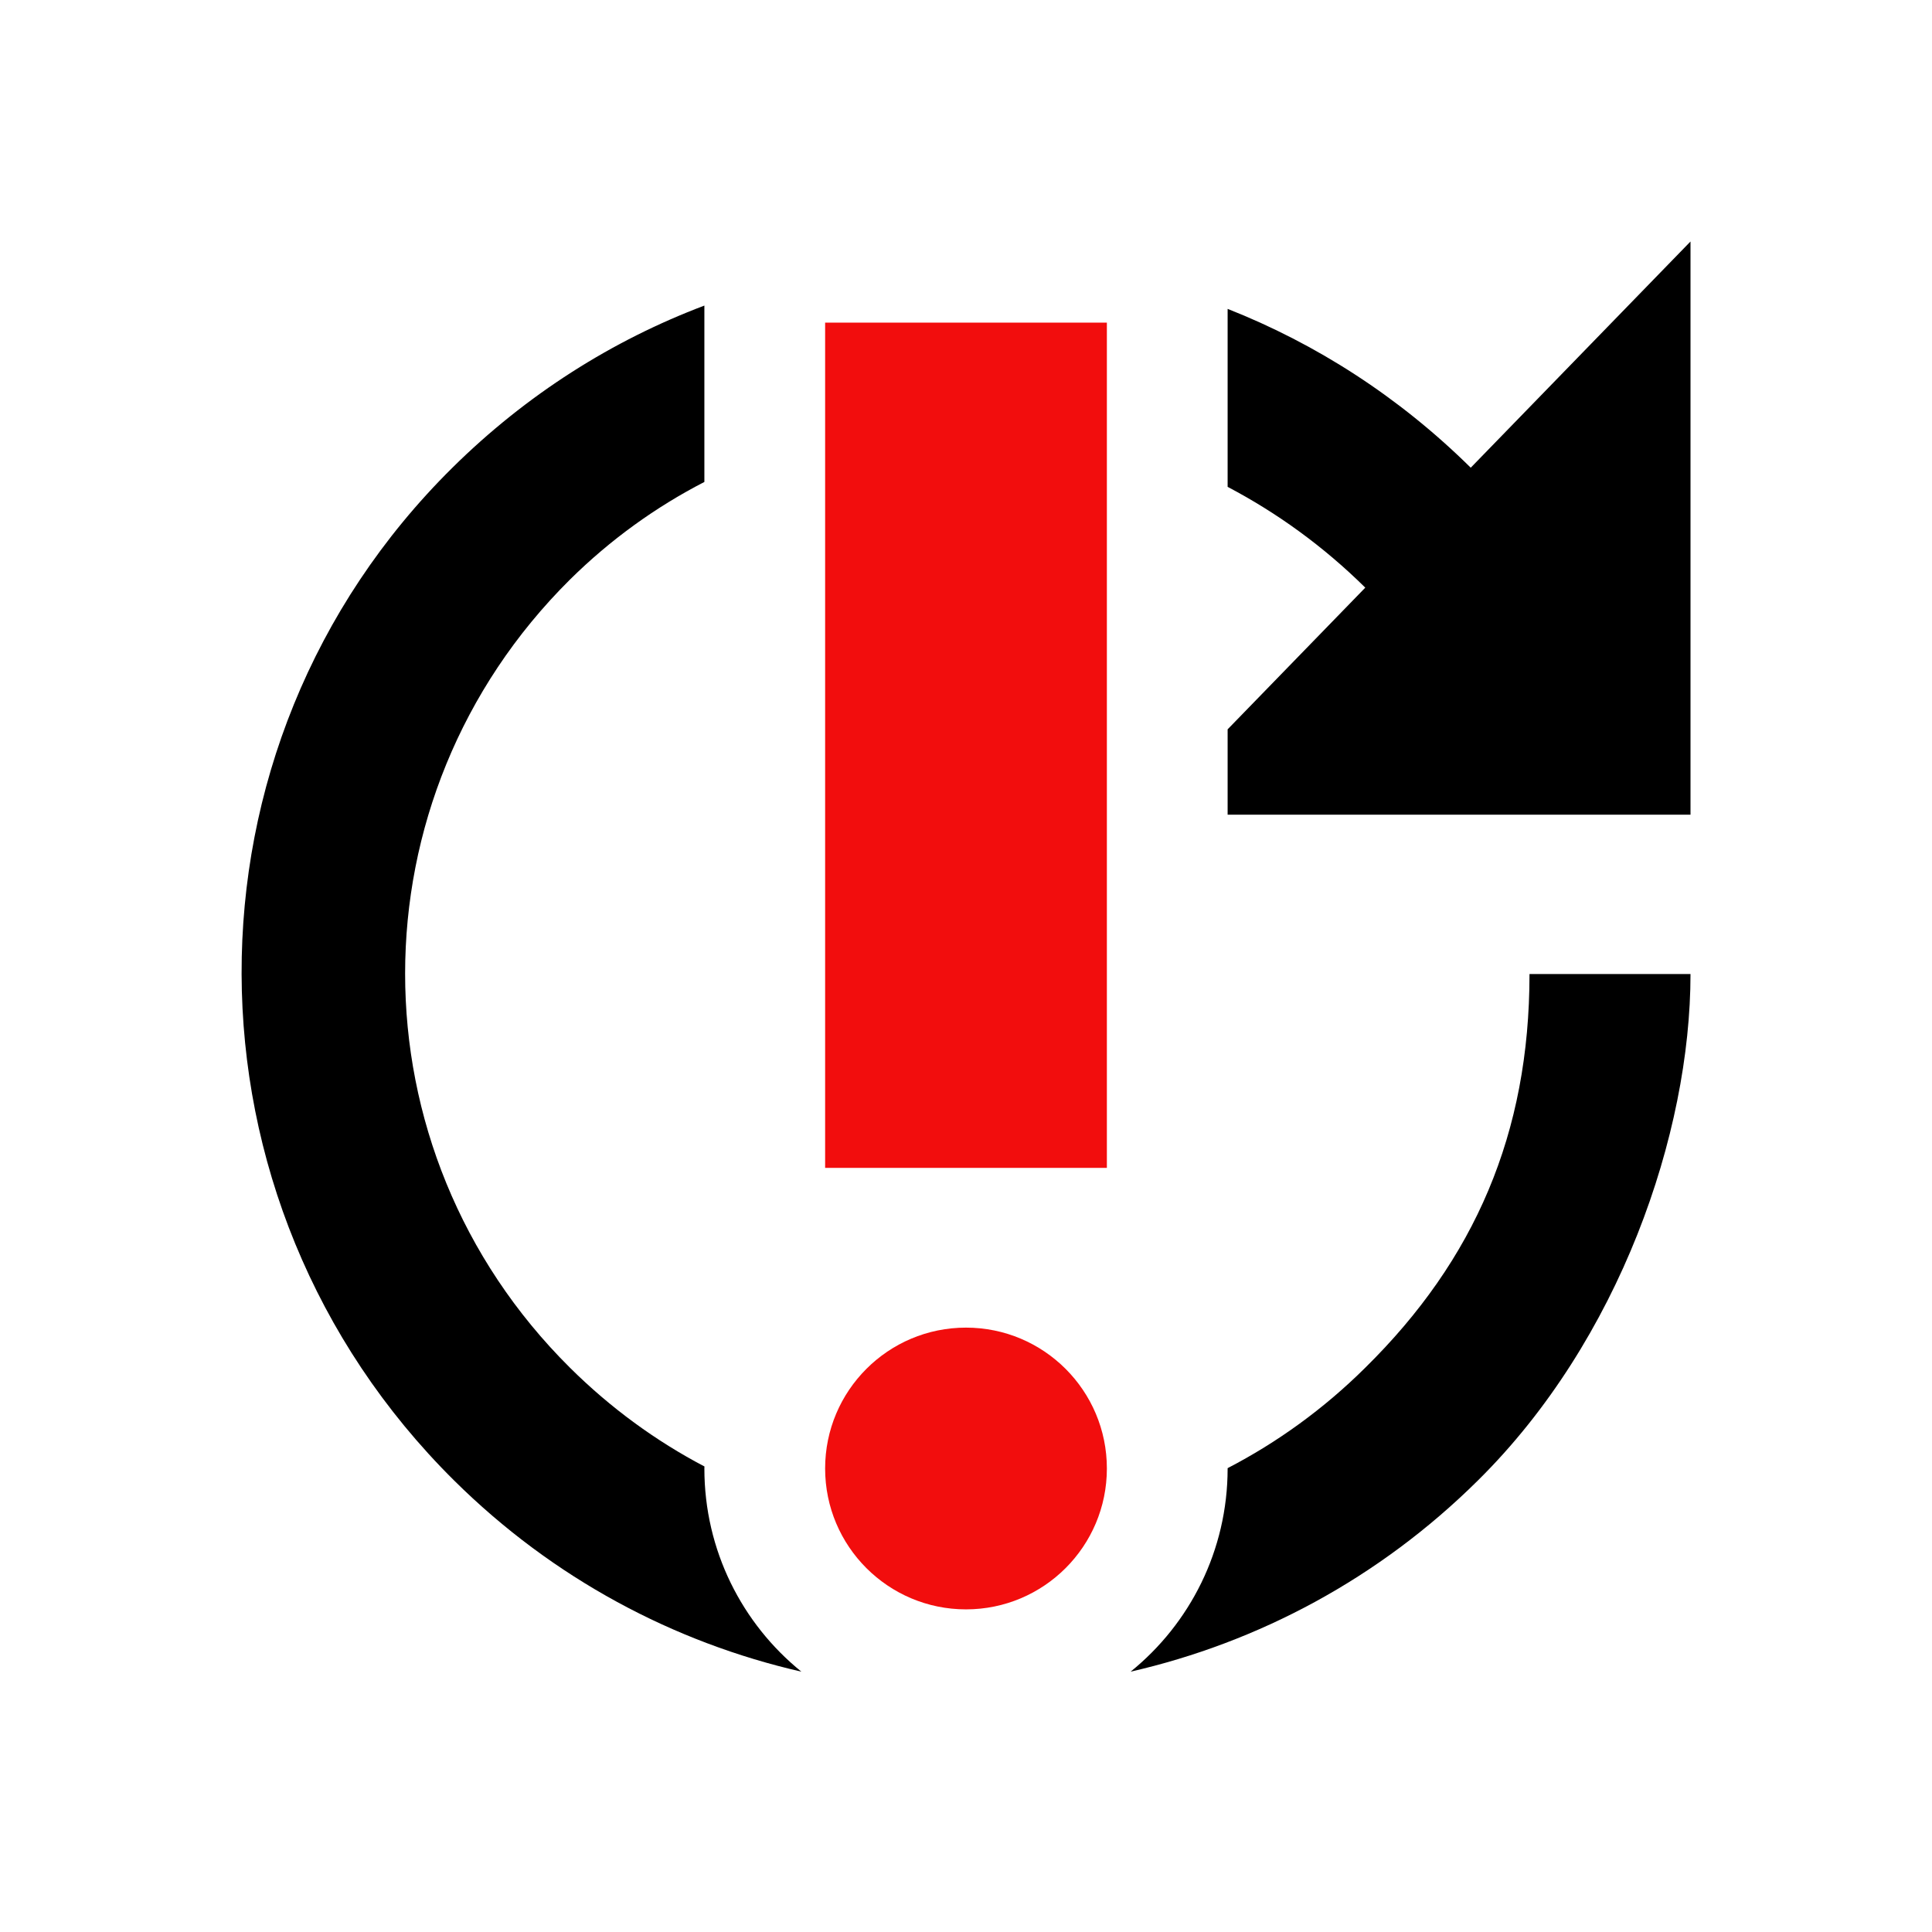
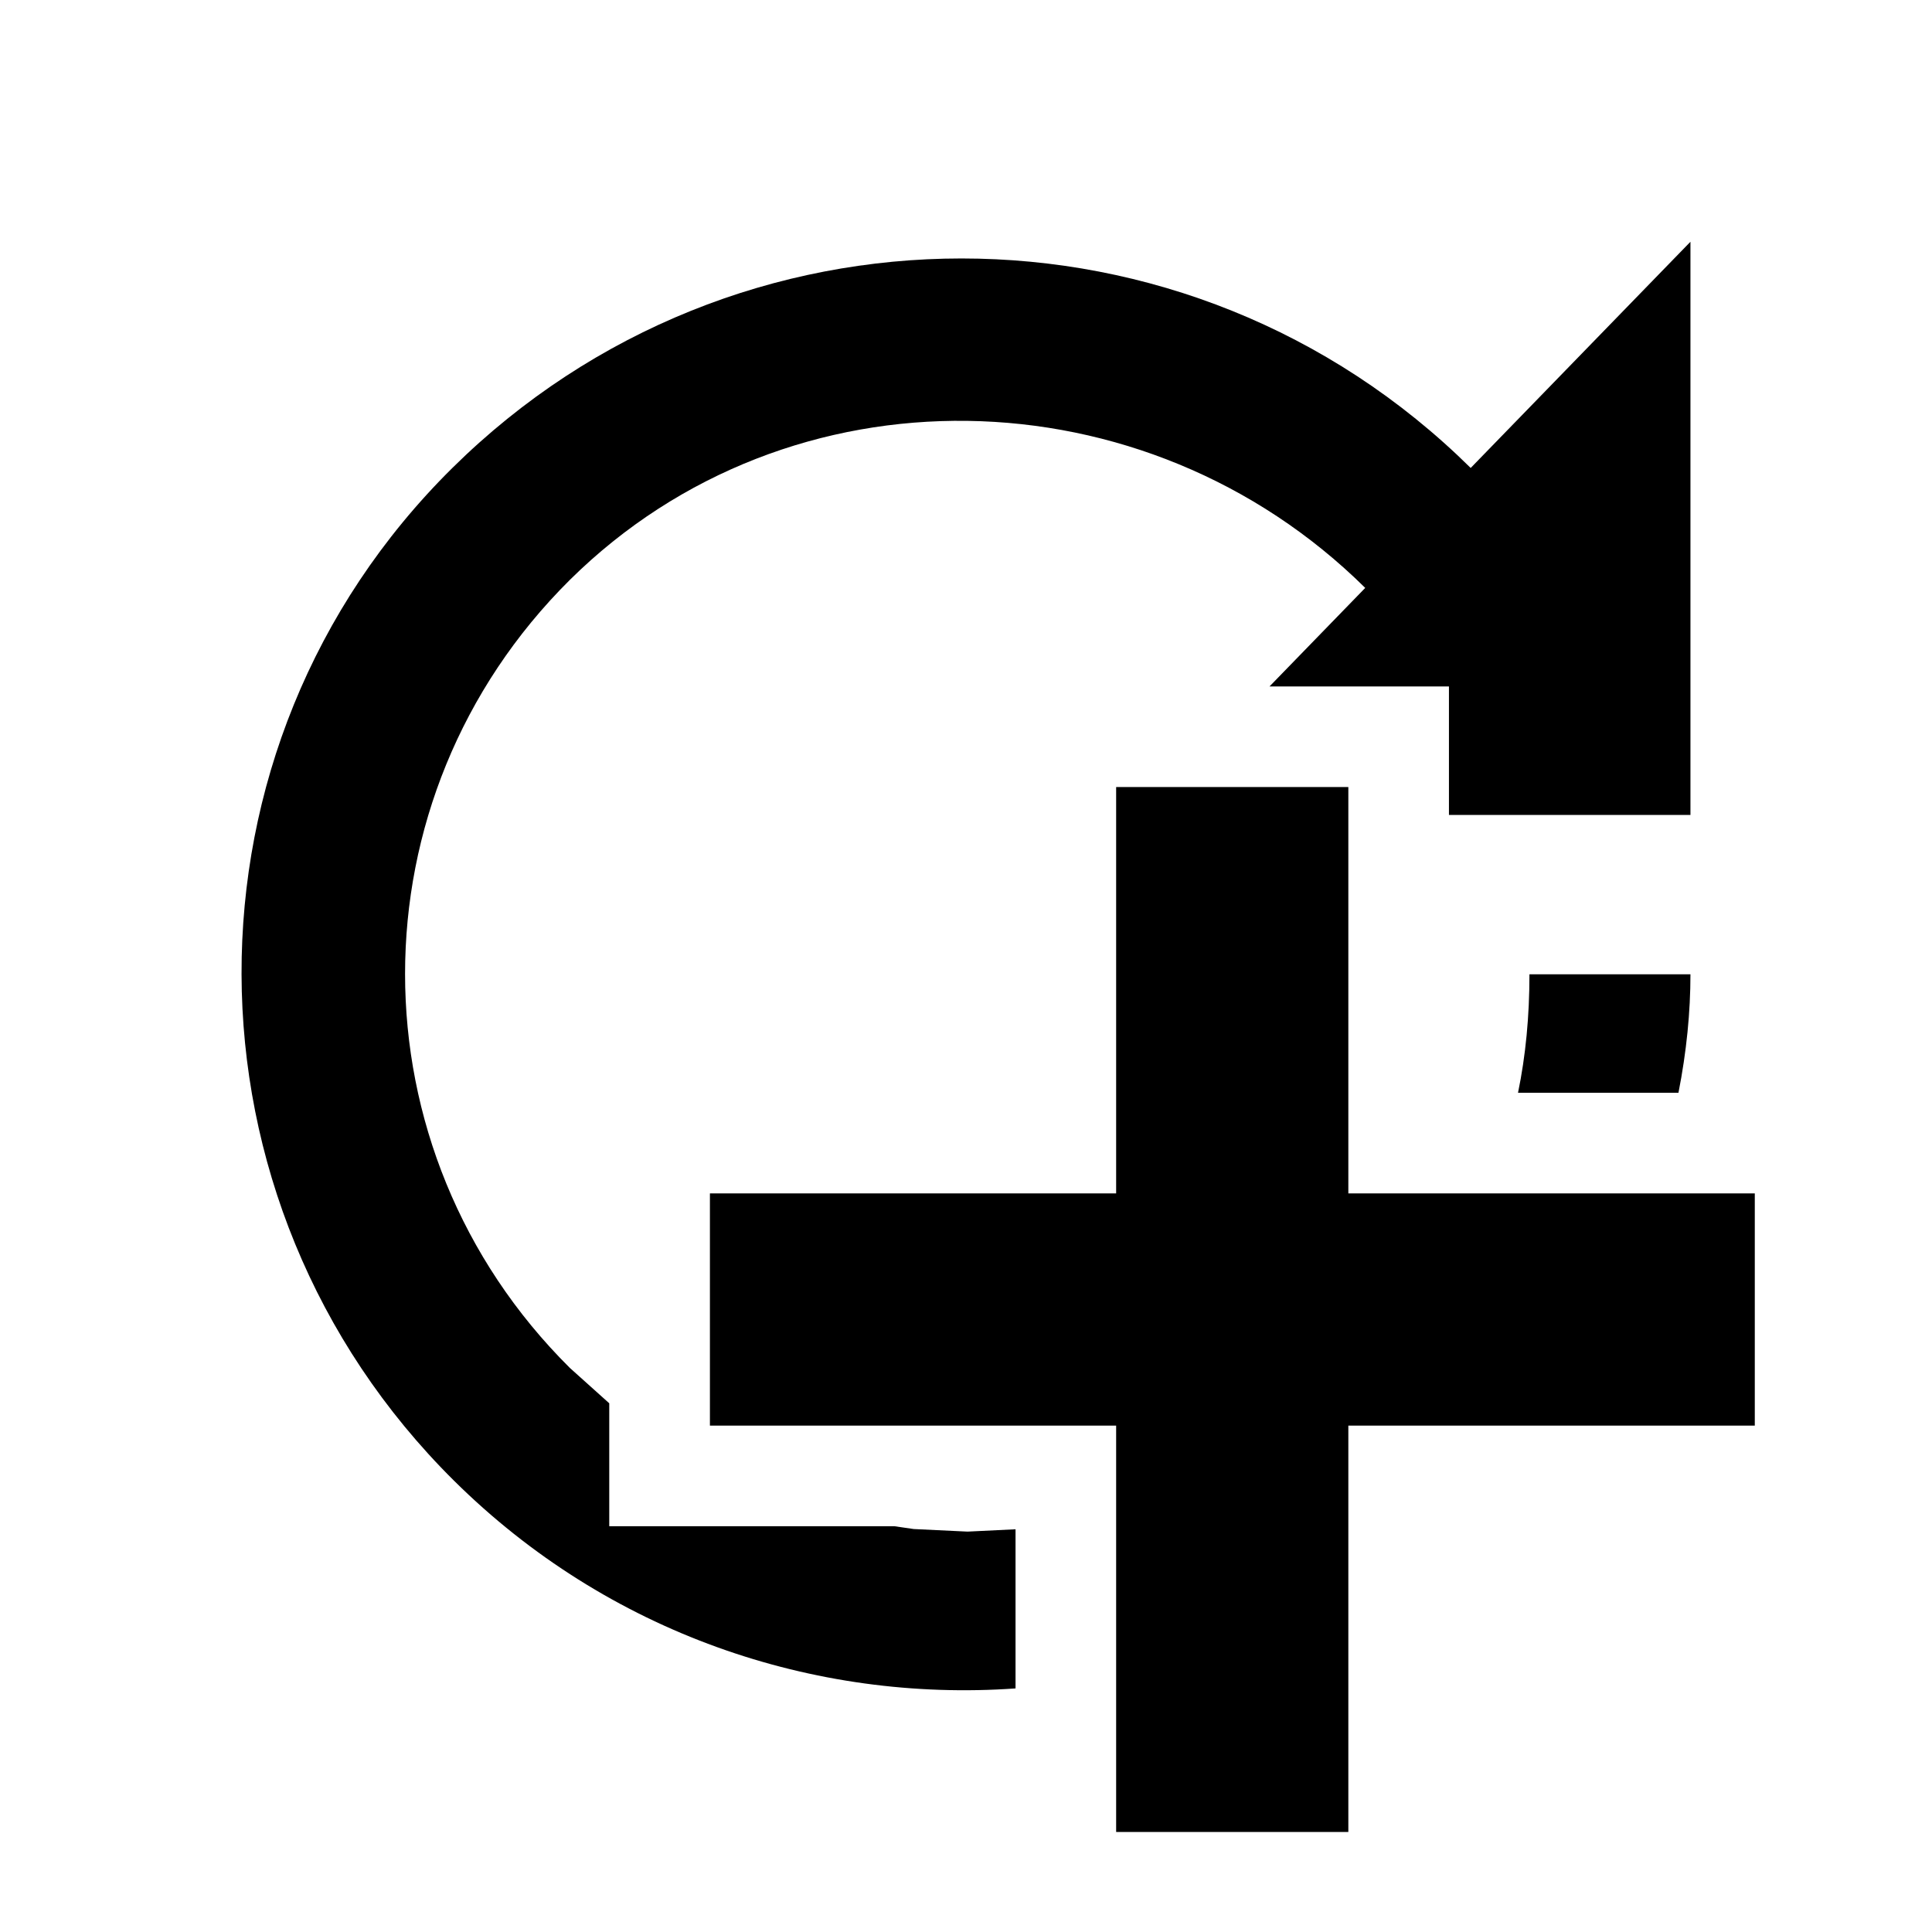
<svg xmlns="http://www.w3.org/2000/svg" width="100%" height="100%" viewBox="0 0 24 24" version="1.1" xml:space="preserve" style="fill-rule:evenodd;clip-rule:evenodd;stroke-linejoin:round;stroke-miterlimit:2;">
  <g transform="matrix(1,0,0,1,-60,-240)">
    <g id="scan_more" transform="matrix(1,0,0,1,0,210)">
      <rect x="60" y="30" width="24" height="24" style="fill:none;" />
-       <g transform="matrix(1,0,0,1,60,30)">
-         <path d="M8.75,3.796L8.75,5.987C8.15,6.296 7.586,6.7 7.08,7.2C4.35,9.91 4.35,14.28 7.08,16.99C7.586,17.492 8.15,17.902 8.751,18.217L8.75,18.242C8.75,19.261 9.22,20.171 9.955,20.766C8.373,20.404 6.872,19.611 5.64,18.39C2.14,14.92 2.11,9.28 5.62,5.81C6.542,4.898 7.611,4.226 8.75,3.796ZM15.25,18.238C15.865,17.919 16.443,17.503 16.96,16.99C18.32,15.65 19,14.08 19,12.1L21,12.1C21,14.08 20.12,16.65 18.36,18.39C17.128,19.611 15.627,20.404 14.045,20.766C14.78,20.171 15.25,19.261 15.25,18.242L15.25,18.238ZM15.25,3.837C16.348,4.27 17.377,4.928 18.27,5.81L21,3L21,10.12L15.25,10.12L15.25,9.06L16.96,7.3C16.443,6.789 15.865,6.371 15.25,6.048L15.25,3.837Z" />
-         <g transform="matrix(0.666667,0,0,0.666667,4,5.74219)">
-           <g transform="matrix(1.3125,0,0,1.3125,-3.75,-6.1875)">
-             <circle cx="12" cy="19" r="2" style="fill:rgb(242,13,13);" />
-           </g>
-           <g transform="matrix(1.3125,0,0,1.3125,-3.75,-6.53906)">
-             <rect x="10" y="3" width="4" height="12" style="fill:rgb(242,13,13);fill-rule:nonzero;" />
-           </g>
+       <g transform="matrix(1,0,0,1,58.975,29.1228)">
+         <g transform="matrix(1,0,0,1,1.02435,0.880387)">
+           <path d="M12.616,20.971C10.113,21.148 7.552,20.285 5.64,18.39C2.14,14.92 2.11,9.28 5.62,5.81C9.13,2.34 14.76,2.34 18.27,5.81L21,3L21,10.12L18,10.12L18,8.524L15.771,8.524L16.96,7.3C14.23,4.6 9.81,4.5 7.08,7.2C4.35,9.91 4.35,14.28 7.08,16.99L7.569,17.429L7.569,18.956L11.11,18.956L11.351,18.991C11.574,19.001 11.797,19.012 12.02,19.023L12.616,18.994L12.616,20.971ZM18.858,13.572C18.954,13.108 19,12.618 19,12.1L21,12.1C21,12.565 20.952,13.061 20.851,13.572L18.858,13.572Z" />
+         </g>
+         <g transform="matrix(1.4422,0,0,1.44229,-0.974074,-2.32656)">
+           <path d="M13,12.5L13,9L11,9L11,12.5L7.501,12.5L7.501,14.5L11,14.5L11,18L13,18L13,14.5L16.501,14.5L16.501,12.5L13,12.5Z" />
        </g>
      </g>
    </g>
  </g>
</svg>
